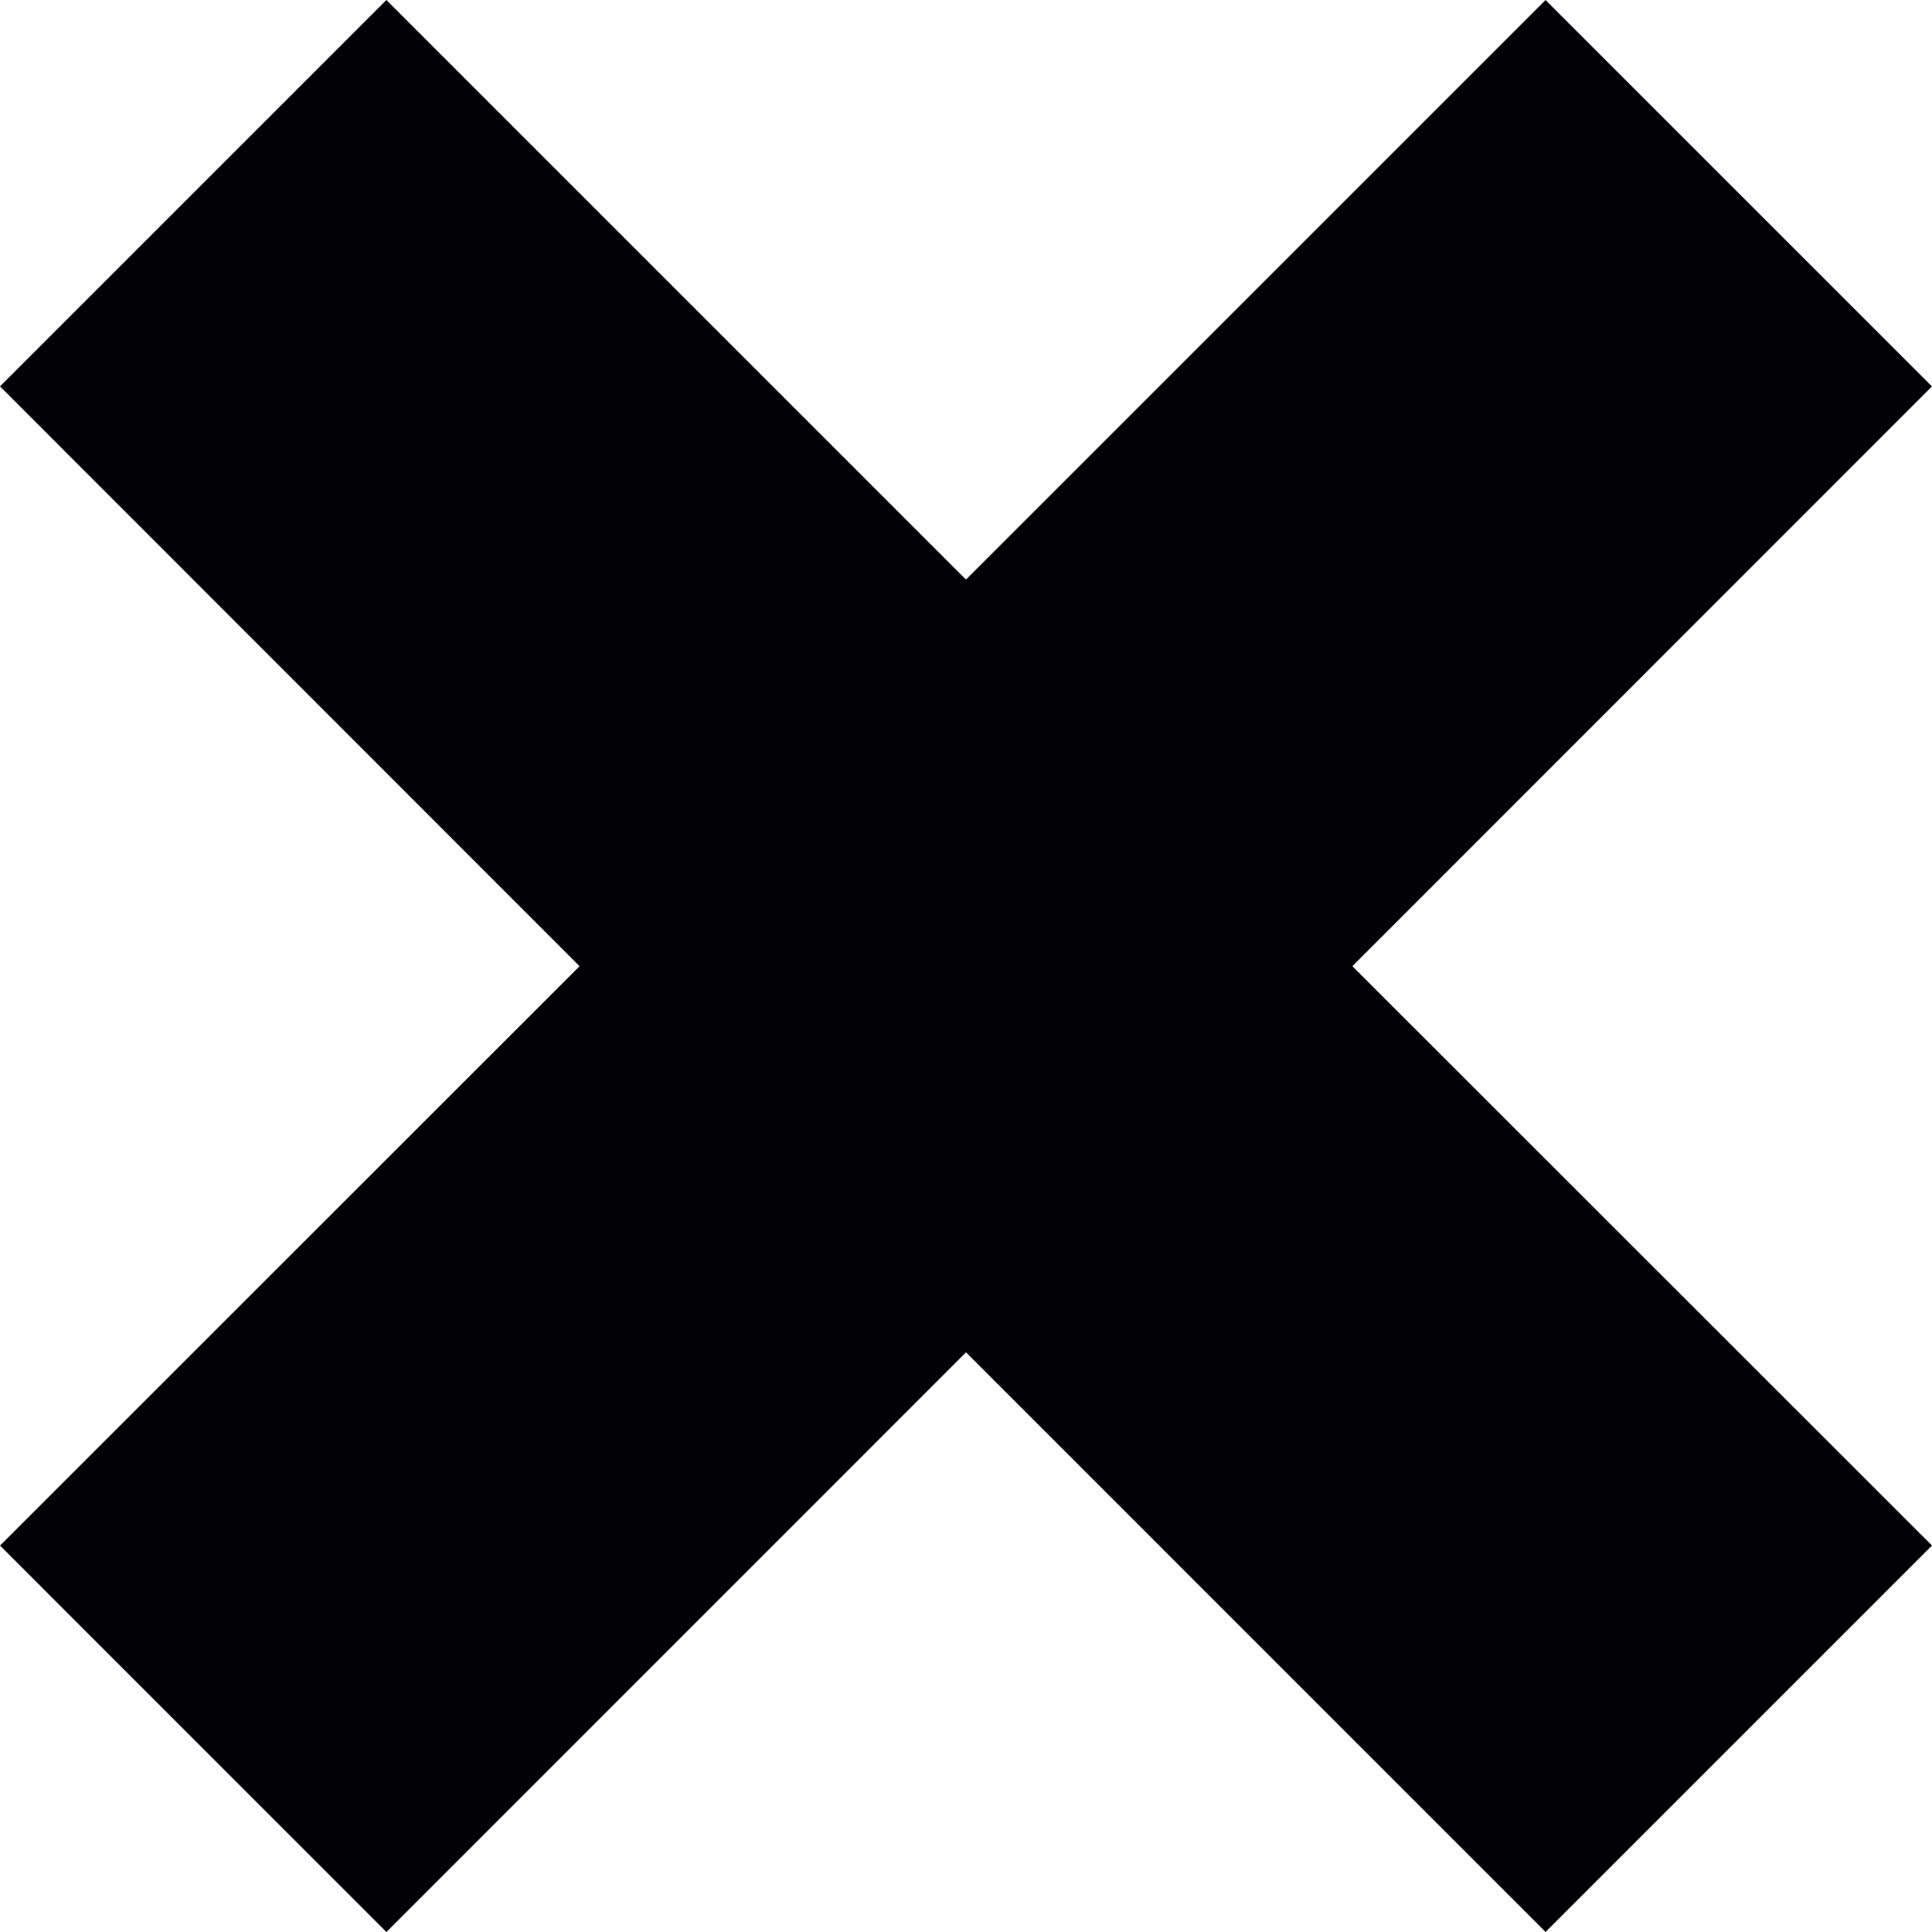
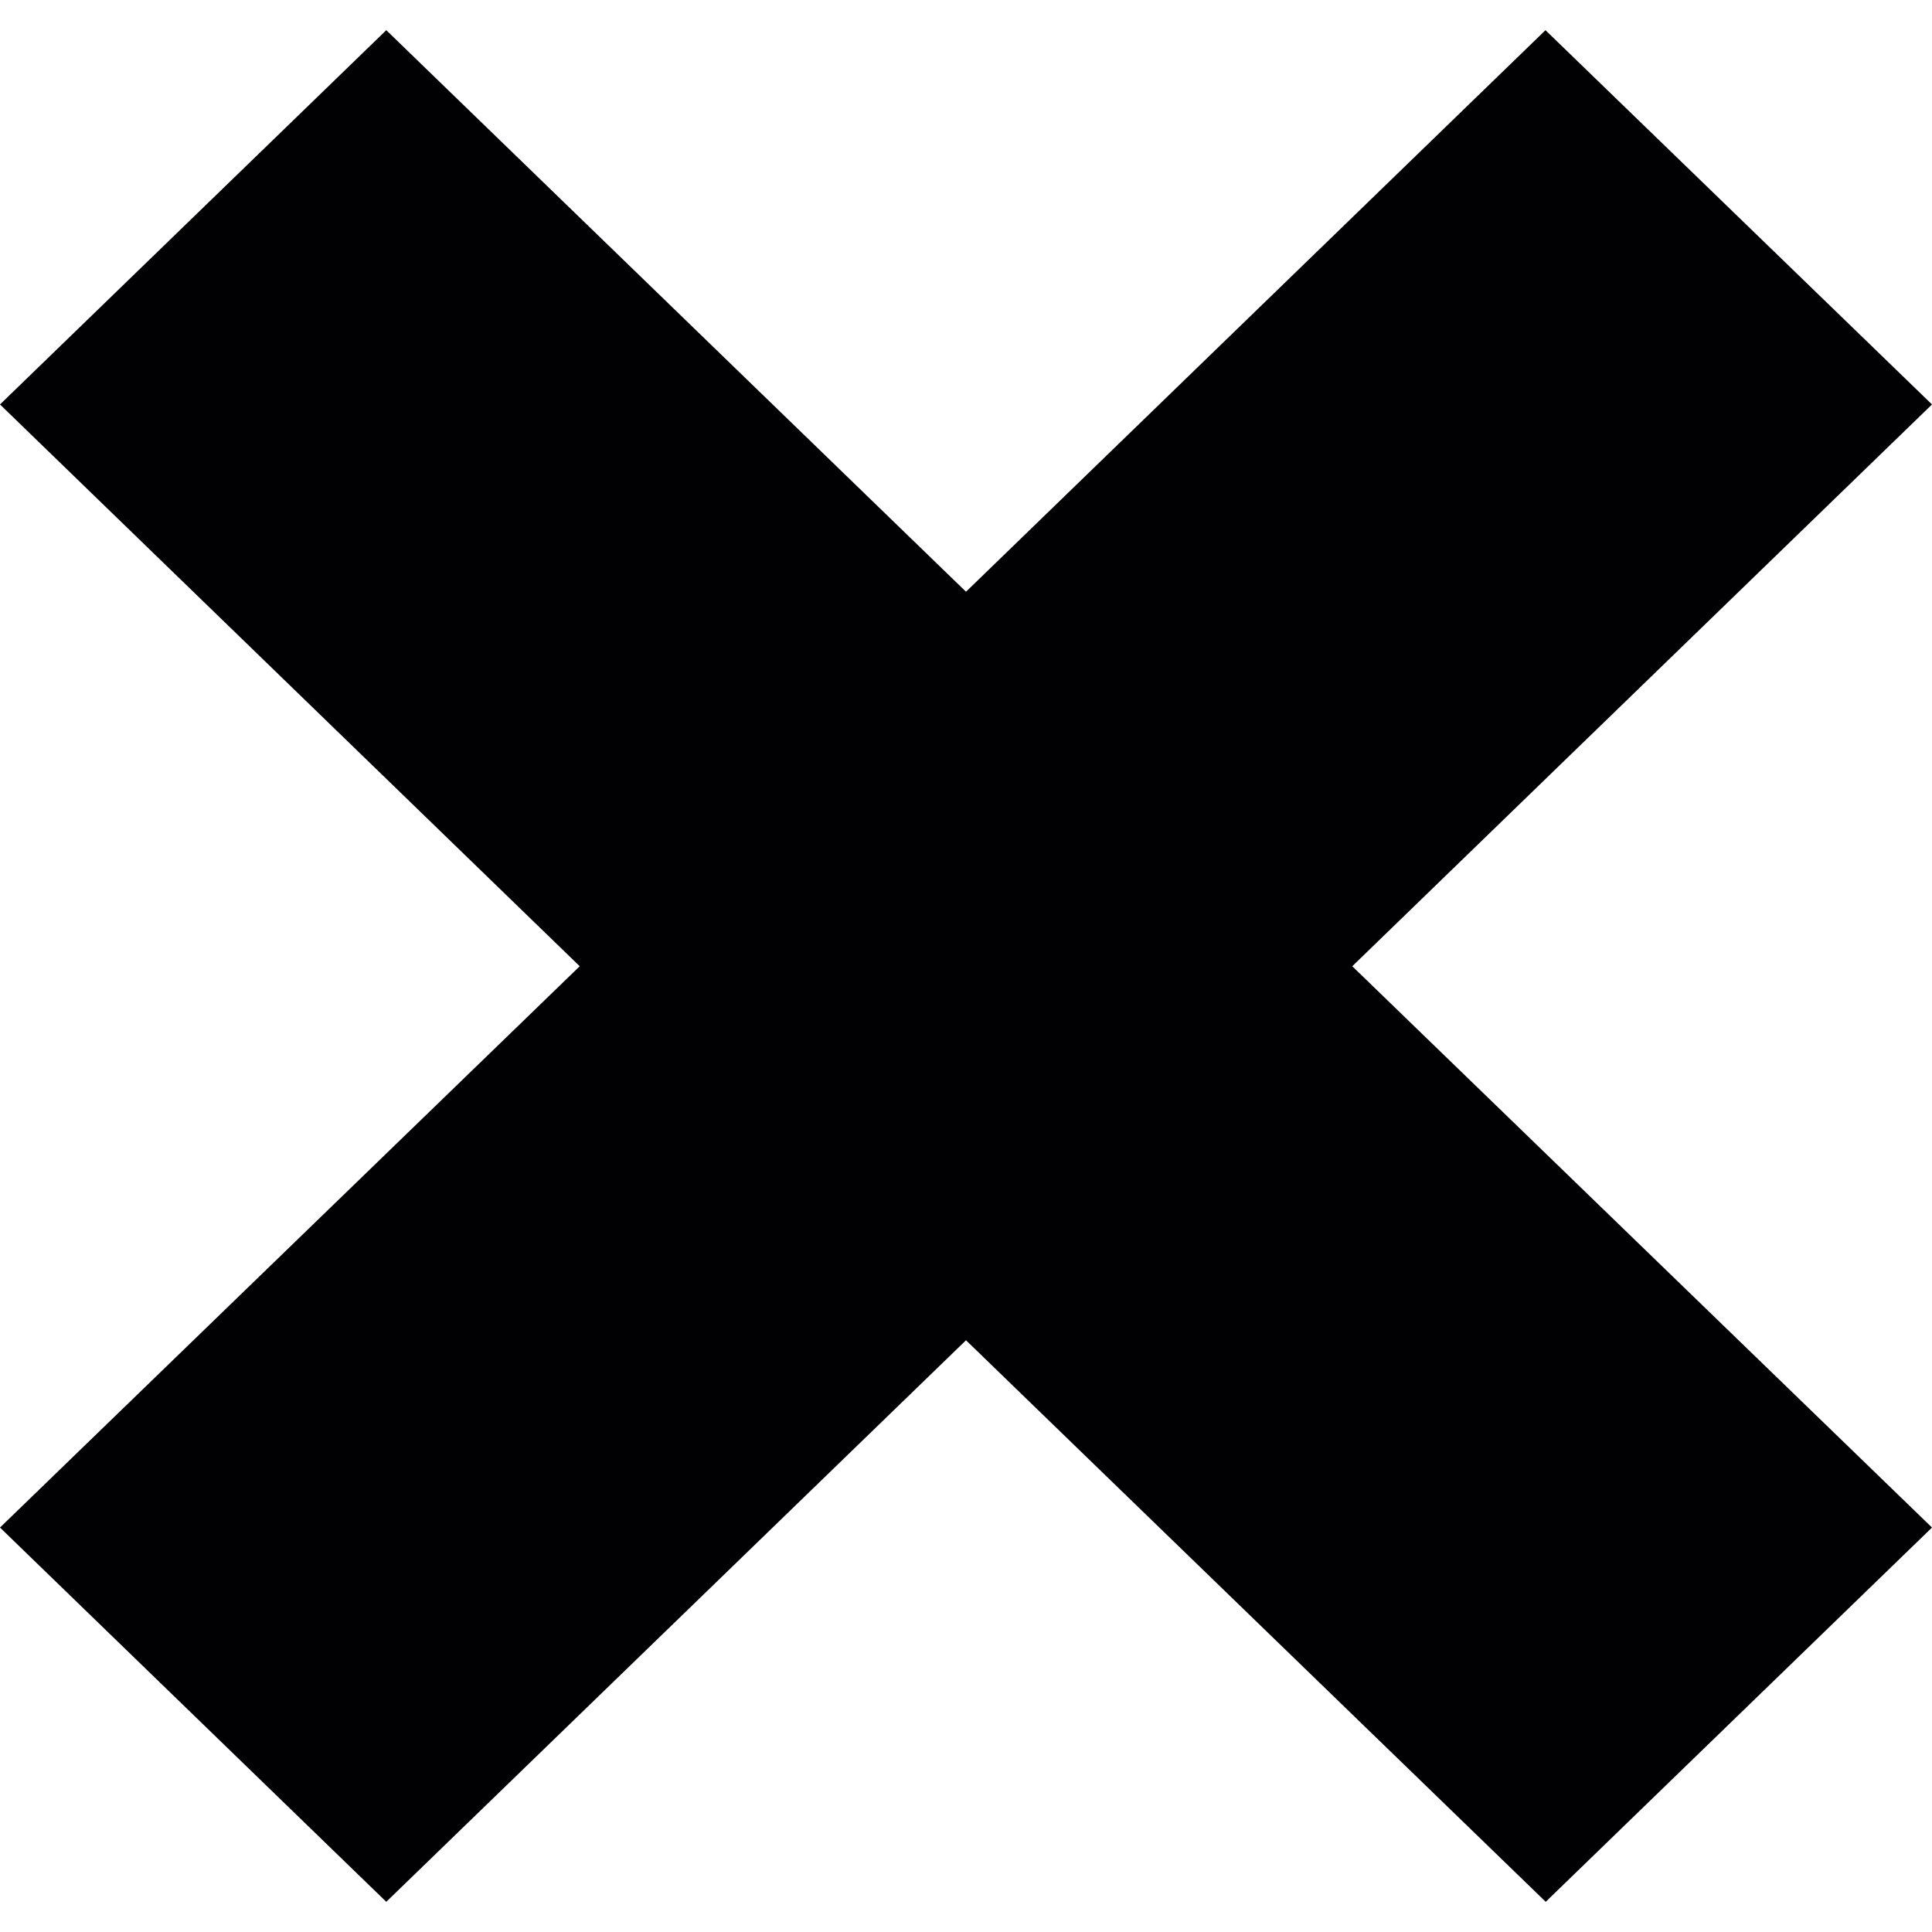
- <svg xmlns="http://www.w3.org/2000/svg" version="1.1" id="Capa_1" x="0px" y="0px" viewBox="0 0 49.498 49.498" style="enable-background:new 0 0 49.498 49.498;" xml:space="preserve">
-   <g>
-     <path style="fill:#010002;" d="M0,9.899L9.899,0l14.849,14.849L39.597,0.001l9.9,9.899L34.648,24.753l14.85,14.844l-9.9,9.9   l-14.849-14.85L9.9,49.498l-9.899-9.9l14.848-14.844L0,9.899z" />
+ <svg xmlns="http://www.w3.org/2000/svg" width="32px" height="32px" viewBox="0 0 32 31" version="1.1">
+   <g id="surface1">
+     <path style=" stroke:none;fill-rule:nonzero;fill:rgb(0.392%,0%,0.784%);fill-opacity:1;" d="M 0 6.199 L 6.398 0 L 16 9.301 L 25.598 0 L 32 6.199 L 22.398 15.504 L 32 24.801 L 25.602 31 L 16 21.699 L 6.398 31 L 0 24.801 L 9.602 15.504 Z M 0 6.199 " />
  </g>
-   <g>
- </g>
-   <g>
- </g>
-   <g>
- </g>
-   <g>
- </g>
-   <g>
- </g>
-   <g>
- </g>
-   <g>
- </g>
-   <g>
- </g>
-   <g>
- </g>
-   <g>
- </g>
-   <g>
- </g>
-   <g>
- </g>
-   <g>
- </g>
-   <g>
- </g>
-   <g>
- </g>
</svg>
